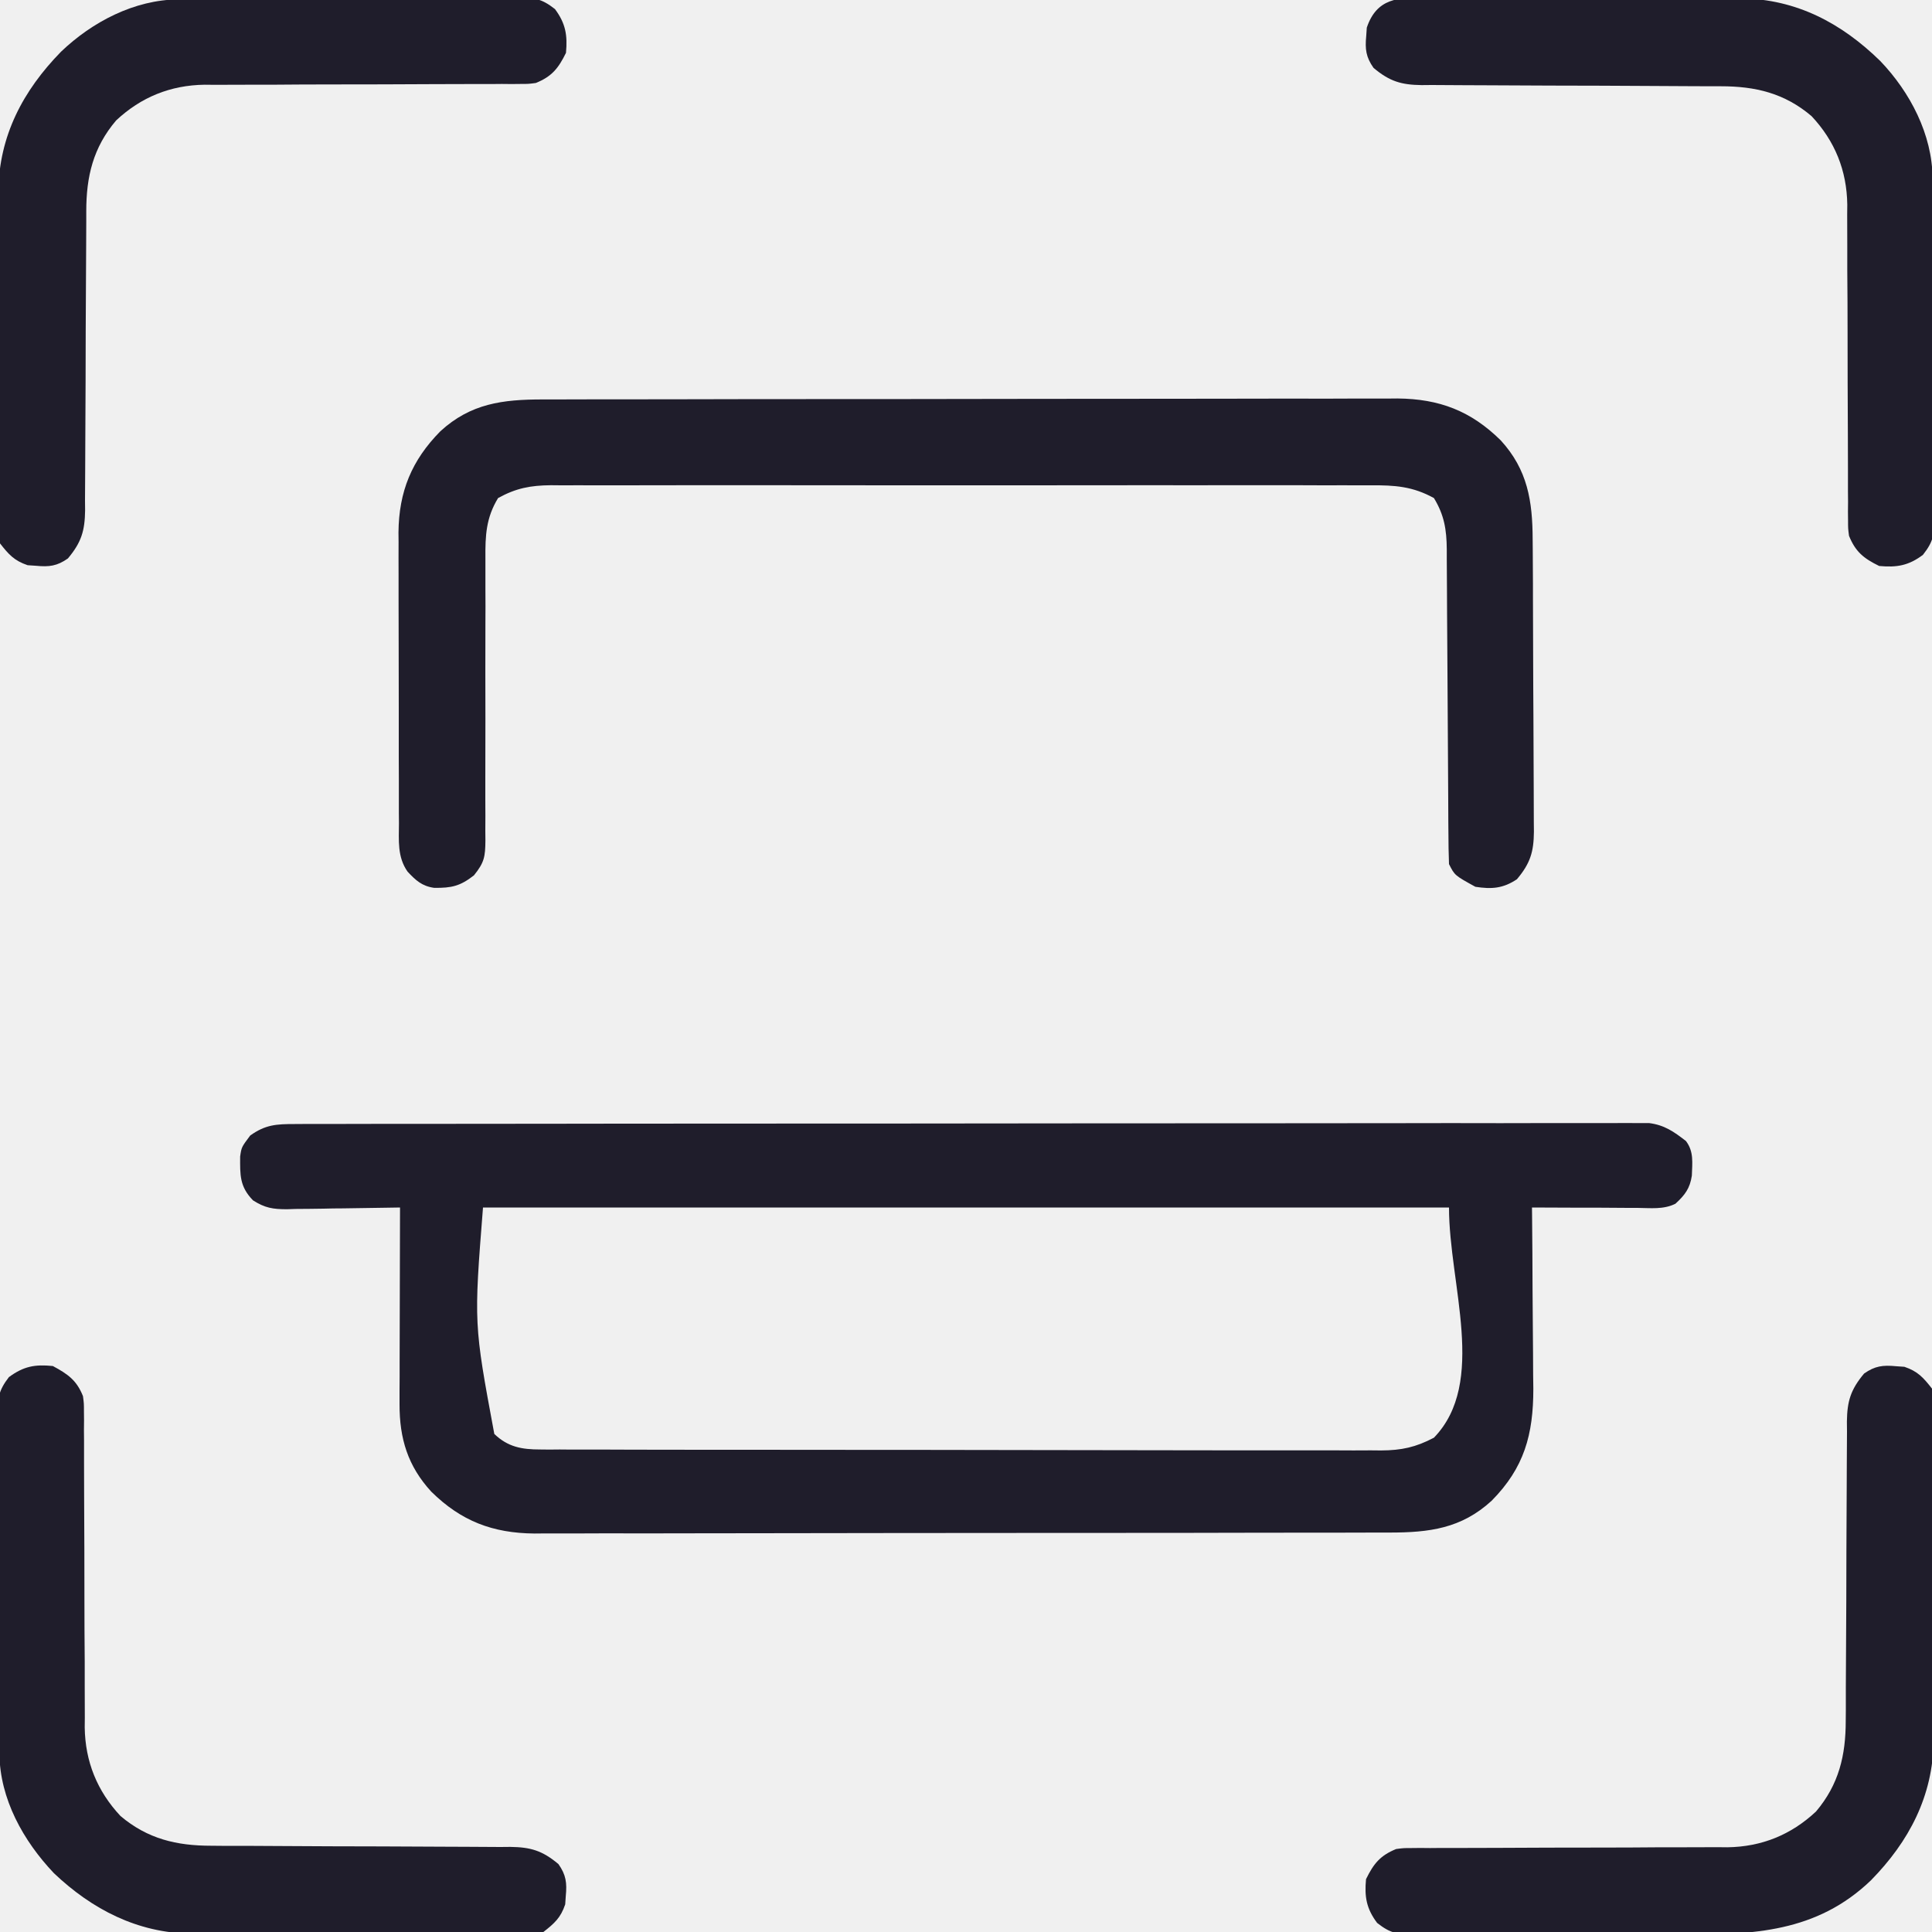
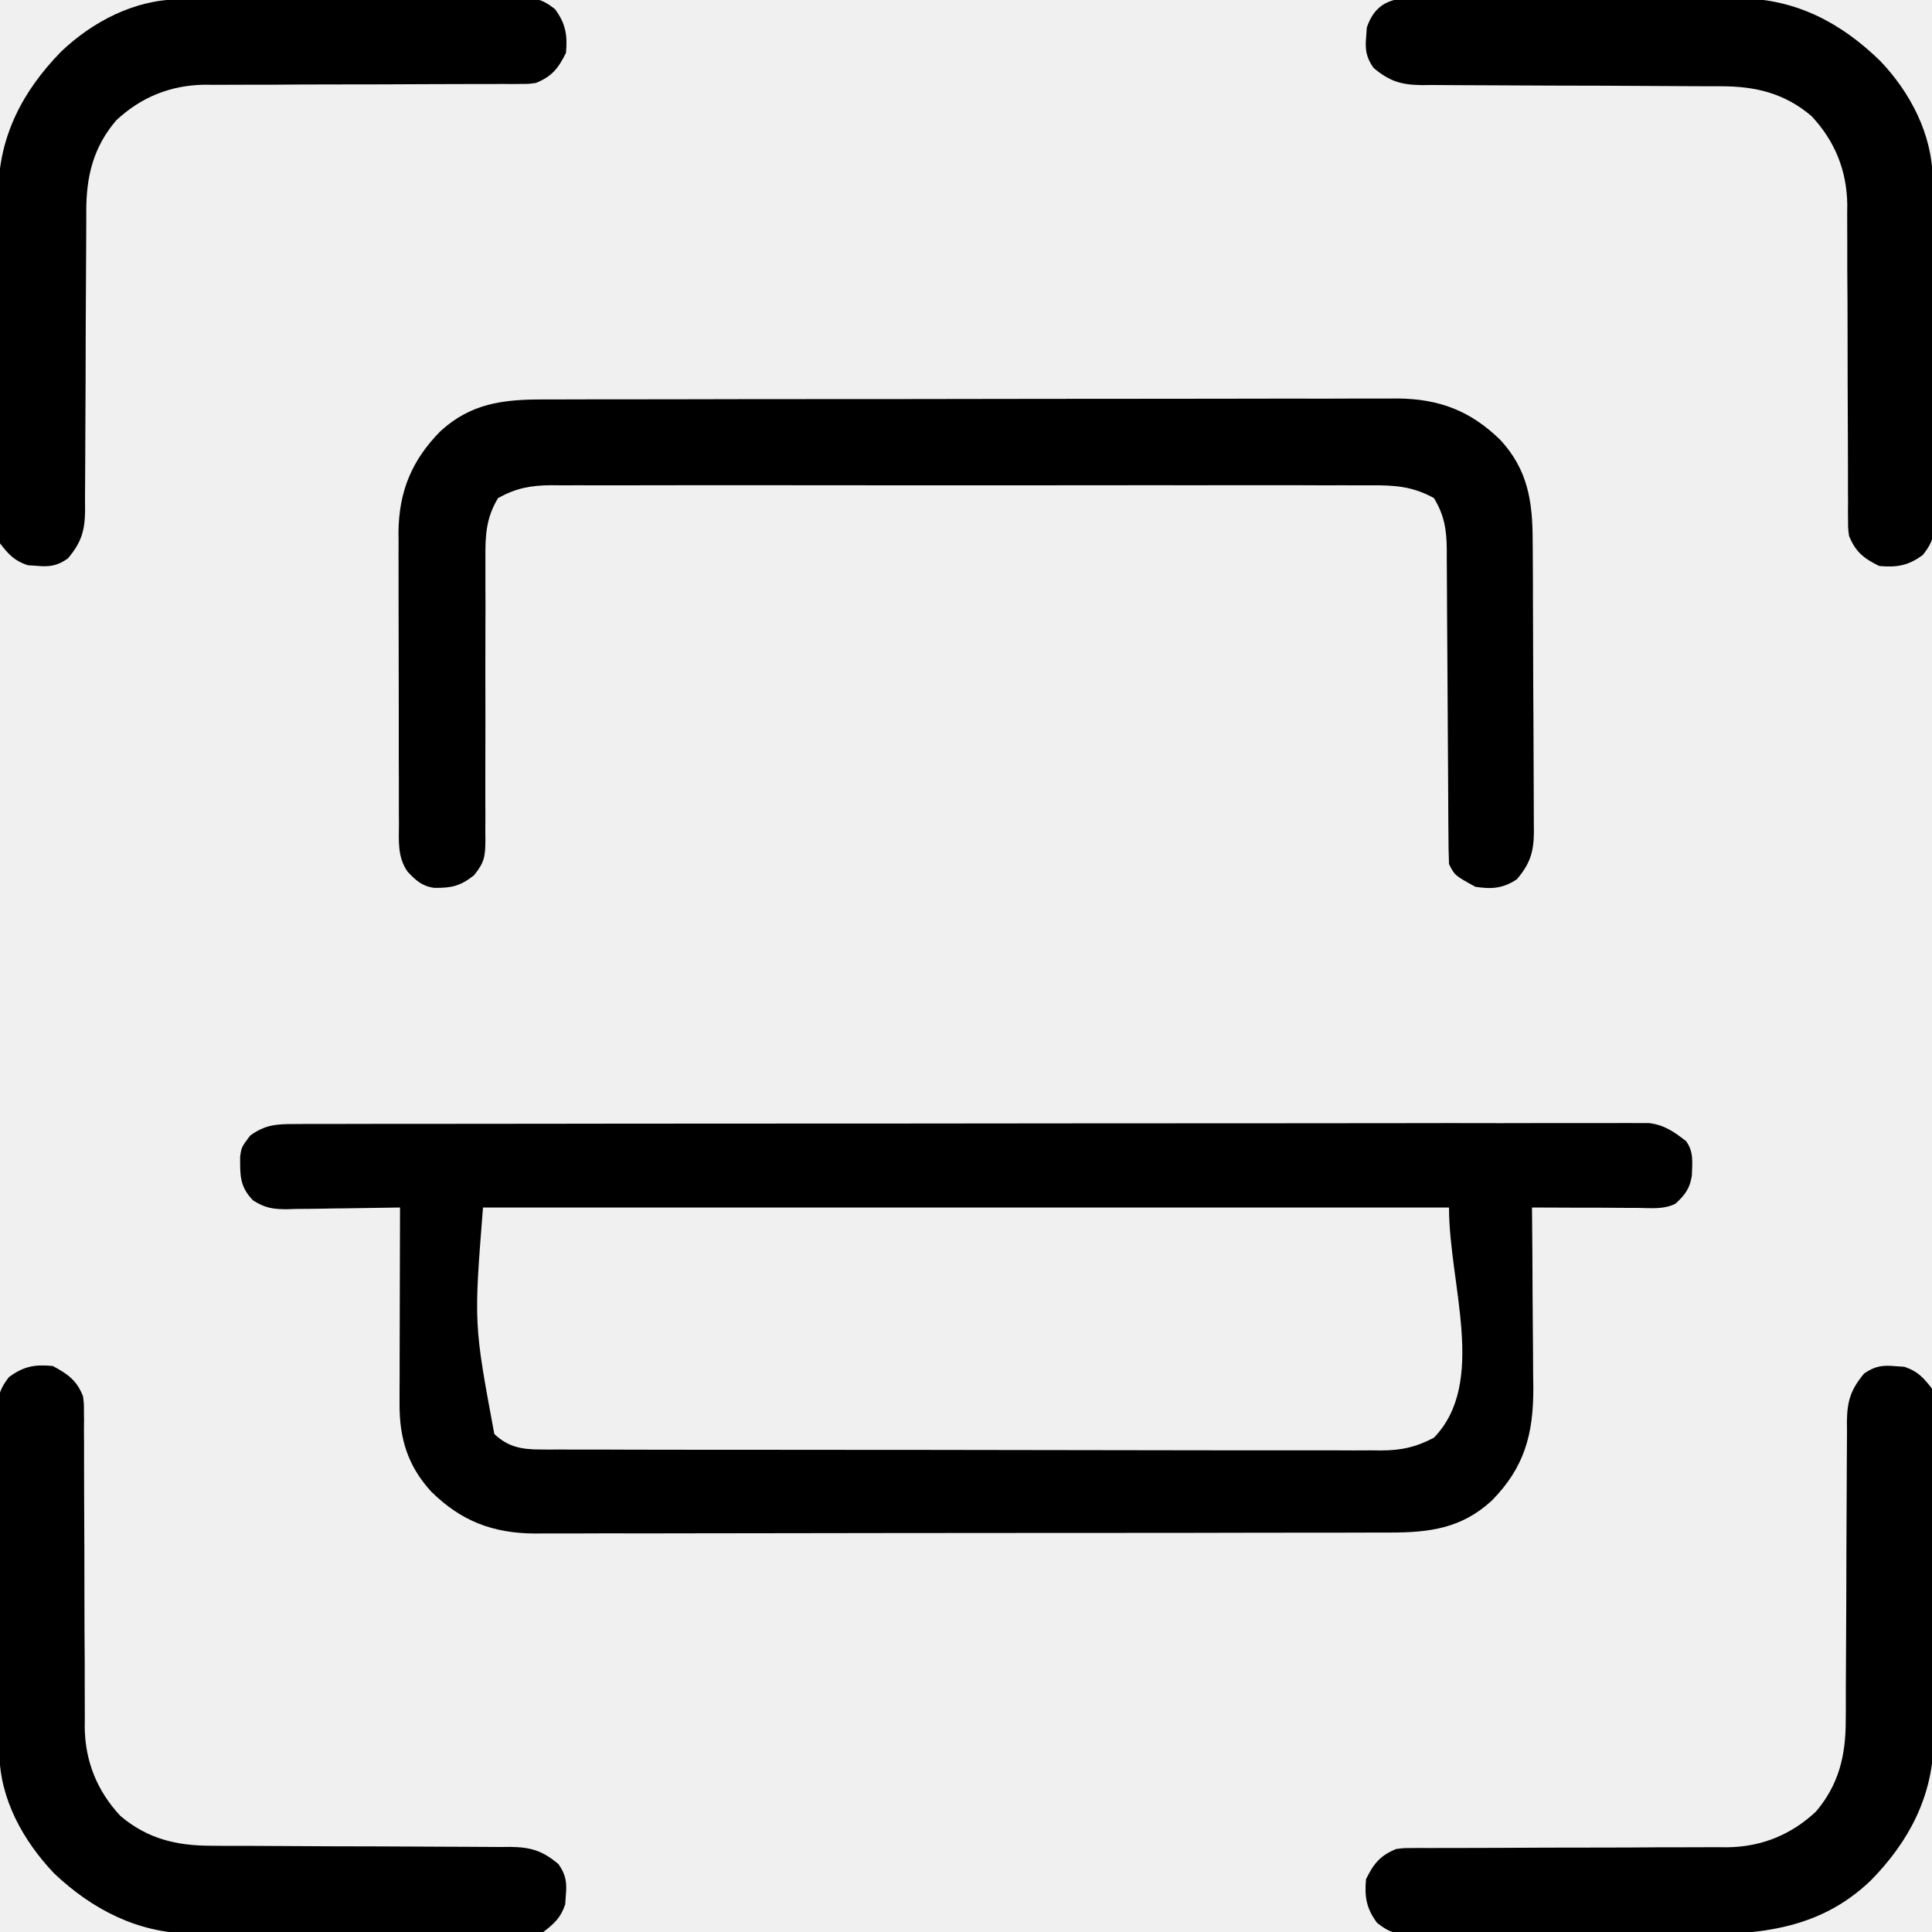
<svg xmlns="http://www.w3.org/2000/svg" width="20" height="20" viewBox="0 0 20 20" fill="none">
  <g clip-path="url(#clip0_17_4631)">
-     <path d="M3.051 11.636C3.126 11.635 3.126 11.635 3.203 11.635C3.259 11.635 3.315 11.635 3.371 11.635C3.43 11.635 3.49 11.635 3.549 11.635C3.712 11.634 3.875 11.634 4.039 11.634C4.214 11.634 4.39 11.634 4.566 11.634C4.951 11.633 5.336 11.633 5.721 11.633C5.961 11.633 6.201 11.633 6.441 11.632C7.106 11.632 7.77 11.632 8.435 11.631C8.477 11.631 8.52 11.631 8.564 11.631C8.606 11.631 8.649 11.631 8.693 11.631C8.779 11.631 8.866 11.631 8.952 11.631C8.995 11.631 9.038 11.631 9.082 11.631C9.777 11.631 10.472 11.63 11.167 11.629C11.88 11.629 12.593 11.628 13.306 11.628C13.707 11.628 14.108 11.628 14.508 11.627C14.849 11.626 15.19 11.626 15.531 11.627C15.705 11.627 15.879 11.627 16.053 11.626C16.213 11.626 16.372 11.626 16.531 11.626C16.589 11.626 16.647 11.626 16.704 11.626C16.783 11.625 16.861 11.626 16.939 11.626C16.983 11.626 17.026 11.626 17.071 11.626C17.23 11.646 17.328 11.715 17.453 11.812C17.536 11.922 17.518 12.037 17.514 12.17C17.494 12.303 17.442 12.371 17.344 12.461C17.22 12.523 17.086 12.505 16.95 12.504C16.919 12.504 16.888 12.504 16.856 12.504C16.757 12.503 16.657 12.503 16.558 12.502C16.49 12.502 16.423 12.502 16.355 12.502C16.19 12.502 16.025 12.501 15.859 12.5C15.86 12.541 15.86 12.541 15.86 12.583C15.863 12.844 15.864 13.105 15.865 13.366C15.866 13.5 15.867 13.634 15.868 13.768C15.87 13.923 15.87 14.077 15.871 14.232C15.871 14.279 15.872 14.327 15.873 14.376C15.873 14.852 15.779 15.194 15.441 15.536C15.127 15.824 14.794 15.865 14.383 15.865C14.325 15.865 14.325 15.865 14.265 15.865C14.135 15.866 14.005 15.866 13.875 15.866C13.781 15.866 13.688 15.866 13.595 15.866C13.341 15.867 13.088 15.867 12.834 15.867C12.676 15.867 12.517 15.867 12.359 15.868C11.92 15.868 11.481 15.868 11.042 15.869C10.999 15.869 10.999 15.869 10.957 15.869C10.928 15.869 10.9 15.869 10.871 15.869C10.814 15.869 10.757 15.869 10.7 15.869C10.672 15.869 10.644 15.869 10.614 15.869C10.156 15.869 9.698 15.87 9.24 15.87C8.769 15.871 8.298 15.872 7.827 15.872C7.563 15.872 7.299 15.872 7.035 15.873C6.786 15.874 6.538 15.874 6.289 15.873C6.198 15.873 6.107 15.873 6.016 15.874C5.891 15.874 5.767 15.874 5.642 15.874C5.606 15.874 5.57 15.874 5.533 15.875C5.099 15.871 4.773 15.746 4.464 15.441C4.222 15.177 4.135 14.892 4.136 14.536C4.136 14.49 4.136 14.445 4.136 14.398C4.136 14.35 4.137 14.301 4.137 14.251C4.137 14.201 4.137 14.151 4.137 14.099C4.137 13.967 4.138 13.834 4.138 13.702C4.138 13.567 4.139 13.431 4.139 13.296C4.139 13.03 4.14 12.765 4.141 12.5C4.078 12.501 4.078 12.501 4.015 12.502C3.86 12.505 3.705 12.507 3.551 12.509C3.484 12.509 3.417 12.51 3.35 12.512C3.254 12.514 3.157 12.514 3.061 12.515C3.016 12.516 3.016 12.516 2.971 12.518C2.825 12.518 2.743 12.505 2.619 12.426C2.48 12.283 2.485 12.164 2.486 11.972C2.5 11.875 2.5 11.875 2.59 11.755C2.748 11.642 2.861 11.636 3.051 11.636ZM5 12.5C4.905 13.704 4.905 13.704 5.117 14.844C5.257 14.979 5.401 15.005 5.591 15.005C5.623 15.005 5.655 15.005 5.688 15.006C5.723 15.005 5.758 15.005 5.794 15.005C5.831 15.006 5.868 15.006 5.907 15.006C6.032 15.006 6.157 15.006 6.282 15.006C6.372 15.007 6.461 15.007 6.551 15.007C6.795 15.007 7.039 15.008 7.282 15.008C7.434 15.008 7.587 15.008 7.739 15.008C8.161 15.009 8.582 15.009 9.004 15.009C9.031 15.009 9.058 15.009 9.085 15.009C9.126 15.009 9.126 15.009 9.167 15.009C9.222 15.009 9.277 15.009 9.332 15.009C9.359 15.009 9.386 15.009 9.414 15.009C9.854 15.009 10.295 15.01 10.735 15.011C11.187 15.012 11.64 15.012 12.092 15.013C12.346 15.013 12.6 15.013 12.853 15.014C13.092 15.014 13.331 15.014 13.57 15.014C13.657 15.014 13.745 15.014 13.832 15.014C13.952 15.015 14.072 15.015 14.191 15.014C14.226 15.015 14.261 15.015 14.296 15.015C14.508 15.014 14.656 14.982 14.844 14.883C15.397 14.311 15 13.296 15 12.5C11.7 12.5 8.4 12.5 5 12.5Z" fill="#1F1D2B" />
-     <path d="M5.617 4.135C5.675 4.135 5.675 4.135 5.735 4.135C5.865 4.134 5.995 4.134 6.125 4.134C6.219 4.134 6.312 4.134 6.405 4.134C6.659 4.133 6.912 4.133 7.166 4.133C7.324 4.133 7.483 4.133 7.641 4.132C8.08 4.132 8.519 4.131 8.958 4.131C8.986 4.131 9.014 4.131 9.043 4.131C9.072 4.131 9.1 4.131 9.129 4.131C9.186 4.131 9.243 4.131 9.3 4.131C9.342 4.131 9.342 4.131 9.386 4.131C9.844 4.131 10.302 4.13 10.76 4.129C11.231 4.129 11.702 4.128 12.172 4.128C12.437 4.128 12.701 4.128 12.965 4.127C13.214 4.126 13.462 4.126 13.711 4.127C13.802 4.127 13.893 4.127 13.984 4.126C14.109 4.126 14.233 4.126 14.358 4.126C14.394 4.126 14.43 4.126 14.467 4.125C14.901 4.129 15.227 4.254 15.536 4.559C15.814 4.863 15.865 5.187 15.866 5.586C15.867 5.621 15.867 5.656 15.867 5.693C15.868 5.808 15.868 5.924 15.869 6.04C15.869 6.079 15.869 6.119 15.869 6.16C15.87 6.369 15.87 6.579 15.871 6.788C15.871 7.005 15.873 7.221 15.874 7.437C15.875 7.604 15.876 7.77 15.876 7.936C15.876 8.016 15.876 8.096 15.877 8.176C15.878 8.287 15.878 8.399 15.878 8.51C15.878 8.559 15.878 8.559 15.879 8.61C15.877 8.818 15.842 8.937 15.703 9.102C15.559 9.198 15.441 9.206 15.273 9.18C15.059 9.062 15.059 9.062 15 8.945C14.996 8.836 14.994 8.727 14.994 8.618C14.994 8.584 14.993 8.55 14.993 8.515C14.993 8.442 14.992 8.368 14.992 8.294C14.992 8.178 14.991 8.061 14.99 7.944C14.988 7.612 14.986 7.28 14.984 6.948C14.983 6.745 14.982 6.542 14.98 6.339C14.98 6.262 14.979 6.185 14.979 6.107C14.979 5.999 14.978 5.891 14.977 5.782C14.977 5.75 14.977 5.719 14.977 5.686C14.975 5.482 14.951 5.332 14.844 5.156C14.625 5.035 14.439 5.022 14.192 5.024C14.155 5.024 14.117 5.024 14.079 5.024C13.954 5.023 13.829 5.024 13.704 5.024C13.615 5.024 13.525 5.024 13.435 5.023C13.192 5.023 12.949 5.023 12.706 5.023C12.451 5.024 12.197 5.023 11.942 5.023C11.487 5.023 11.032 5.023 10.577 5.024C10.165 5.024 9.753 5.024 9.341 5.024C8.861 5.023 8.382 5.023 7.903 5.023C7.65 5.023 7.396 5.023 7.143 5.023C6.905 5.023 6.666 5.023 6.428 5.024C6.341 5.024 6.253 5.024 6.166 5.024C6.046 5.023 5.927 5.024 5.808 5.024C5.773 5.024 5.739 5.024 5.703 5.023C5.492 5.025 5.342 5.053 5.156 5.156C5.031 5.361 5.023 5.544 5.025 5.78C5.025 5.814 5.025 5.848 5.025 5.883C5.025 5.957 5.025 6.03 5.025 6.104C5.026 6.22 5.026 6.336 5.025 6.452C5.024 6.783 5.024 7.113 5.025 7.444C5.025 7.646 5.025 7.848 5.024 8.051C5.024 8.128 5.024 8.205 5.024 8.282C5.025 8.39 5.025 8.497 5.024 8.605C5.024 8.636 5.025 8.668 5.025 8.701C5.023 8.868 5.015 8.927 4.906 9.062C4.763 9.173 4.676 9.193 4.494 9.191C4.368 9.173 4.304 9.114 4.219 9.023C4.112 8.871 4.129 8.7 4.13 8.522C4.13 8.47 4.13 8.47 4.129 8.417C4.129 8.301 4.129 8.186 4.129 8.071C4.129 7.991 4.128 7.91 4.128 7.83C4.128 7.662 4.128 7.493 4.128 7.325C4.128 7.11 4.128 6.894 4.127 6.679C4.126 6.513 4.126 6.347 4.126 6.181C4.126 6.102 4.126 6.023 4.126 5.944C4.125 5.832 4.126 5.721 4.126 5.61C4.126 5.577 4.125 5.545 4.125 5.512C4.129 5.088 4.262 4.765 4.559 4.464C4.873 4.176 5.205 4.135 5.617 4.135Z" fill="#1F1D2B" />
-     <path d="M14.753 -0.024C14.81 -0.024 14.81 -0.024 14.868 -0.025C14.993 -0.025 15.118 -0.024 15.243 -0.023C15.331 -0.023 15.418 -0.023 15.505 -0.023C15.688 -0.023 15.871 -0.022 16.054 -0.021C16.288 -0.02 16.521 -0.019 16.755 -0.02C16.935 -0.02 17.116 -0.019 17.296 -0.019C17.382 -0.018 17.468 -0.018 17.554 -0.018C17.675 -0.018 17.796 -0.017 17.917 -0.016C17.952 -0.016 17.987 -0.017 18.023 -0.017C18.596 -0.009 19.062 0.238 19.465 0.632C19.773 0.954 20.003 1.391 20.006 1.847C20.006 1.88 20.007 1.913 20.007 1.947C20.007 2.001 20.007 2.001 20.008 2.057C20.008 2.114 20.008 2.114 20.009 2.172C20.009 2.299 20.01 2.425 20.011 2.551C20.011 2.594 20.011 2.637 20.011 2.682C20.012 2.91 20.013 3.138 20.014 3.366C20.014 3.555 20.015 3.744 20.017 3.933C20.019 4.161 20.02 4.39 20.02 4.618C20.02 4.705 20.021 4.792 20.022 4.878C20.023 5 20.023 5.122 20.023 5.243C20.023 5.279 20.024 5.315 20.025 5.352C20.023 5.529 20.019 5.601 19.906 5.744C19.758 5.855 19.636 5.876 19.453 5.859C19.292 5.78 19.208 5.712 19.141 5.547C19.131 5.471 19.131 5.471 19.131 5.39C19.131 5.359 19.13 5.328 19.13 5.296C19.13 5.263 19.131 5.229 19.131 5.195C19.131 5.159 19.13 5.124 19.13 5.087C19.13 5.01 19.13 4.932 19.13 4.855C19.13 4.733 19.13 4.61 19.129 4.487C19.127 4.139 19.126 3.791 19.126 3.442C19.126 3.229 19.125 3.016 19.123 2.803C19.123 2.722 19.123 2.641 19.123 2.56C19.123 2.446 19.122 2.332 19.122 2.218C19.122 2.185 19.122 2.152 19.123 2.118C19.118 1.765 18.995 1.46 18.753 1.202C18.473 0.964 18.172 0.893 17.814 0.893C17.778 0.893 17.742 0.893 17.705 0.893C17.627 0.892 17.549 0.892 17.472 0.892C17.348 0.892 17.225 0.891 17.102 0.89C16.751 0.888 16.401 0.886 16.05 0.886C15.835 0.885 15.621 0.884 15.407 0.883C15.325 0.882 15.243 0.882 15.162 0.882C15.047 0.882 14.933 0.881 14.819 0.88C14.768 0.88 14.768 0.88 14.716 0.881C14.506 0.878 14.386 0.843 14.219 0.703C14.14 0.591 14.13 0.508 14.143 0.374C14.145 0.345 14.147 0.316 14.149 0.286C14.252 -0.02 14.476 -0.028 14.753 -0.024Z" fill="#1F1D2B" />
-     <path d="M1.847 -0.006C1.88 -0.006 1.913 -0.007 1.947 -0.007C2.001 -0.007 2.001 -0.007 2.057 -0.008C2.095 -0.008 2.133 -0.008 2.172 -0.008C2.299 -0.009 2.425 -0.01 2.551 -0.011C2.616 -0.011 2.616 -0.011 2.682 -0.011C2.91 -0.012 3.138 -0.013 3.366 -0.014C3.555 -0.014 3.744 -0.015 3.933 -0.017C4.161 -0.019 4.39 -0.02 4.618 -0.02C4.705 -0.02 4.792 -0.021 4.879 -0.022C5 -0.023 5.122 -0.023 5.243 -0.023C5.279 -0.023 5.315 -0.024 5.352 -0.025C5.529 -0.023 5.601 -0.019 5.745 0.094C5.855 0.242 5.876 0.364 5.859 0.547C5.78 0.708 5.712 0.792 5.547 0.859C5.471 0.869 5.471 0.869 5.39 0.869C5.359 0.869 5.328 0.87 5.296 0.87C5.263 0.87 5.229 0.87 5.195 0.869C5.141 0.87 5.141 0.87 5.087 0.87C5.01 0.87 4.932 0.87 4.855 0.87C4.733 0.87 4.61 0.871 4.487 0.871C4.139 0.873 3.791 0.874 3.442 0.874C3.229 0.874 3.016 0.875 2.803 0.877C2.722 0.877 2.641 0.877 2.56 0.877C2.446 0.877 2.332 0.877 2.219 0.878C2.185 0.878 2.152 0.878 2.118 0.877C1.765 0.882 1.46 1.005 1.202 1.247C0.964 1.527 0.893 1.828 0.893 2.186C0.893 2.222 0.893 2.258 0.893 2.295C0.892 2.373 0.892 2.451 0.892 2.528C0.892 2.652 0.891 2.775 0.89 2.898C0.888 3.249 0.886 3.6 0.886 3.95C0.885 4.165 0.884 4.379 0.883 4.593C0.882 4.675 0.882 4.757 0.882 4.838C0.882 4.953 0.881 5.067 0.88 5.181C0.88 5.215 0.881 5.249 0.881 5.284C0.878 5.494 0.843 5.614 0.703 5.781C0.591 5.86 0.508 5.87 0.374 5.857C0.345 5.855 0.316 5.853 0.286 5.851C0.147 5.804 0.09 5.74 4.64339e-05 5.625C-0.028 5.499 -0.026 5.376 -0.024 5.247C-0.024 5.209 -0.024 5.171 -0.025 5.132C-0.025 5.007 -0.024 4.882 -0.023 4.757C-0.023 4.669 -0.023 4.582 -0.023 4.495C-0.023 4.312 -0.022 4.129 -0.021 3.946C-0.02 3.712 -0.019 3.479 -0.02 3.245C-0.02 3.065 -0.019 2.884 -0.019 2.704C-0.018 2.618 -0.018 2.532 -0.018 2.446C-0.018 2.325 -0.017 2.204 -0.016 2.083C-0.016 2.048 -0.017 2.013 -0.017 1.977C-0.009 1.405 0.238 0.938 0.632 0.535C0.954 0.227 1.391 -0.003 1.847 -0.006Z" fill="#1F1D2B" />
-     <path d="M19.627 14.143C19.655 14.145 19.684 14.147 19.714 14.149C19.853 14.196 19.91 14.26 20 14.375C20.028 14.501 20.026 14.624 20.024 14.753C20.024 14.791 20.024 14.829 20.025 14.868C20.025 14.993 20.024 15.118 20.023 15.243C20.023 15.331 20.023 15.418 20.023 15.505C20.023 15.688 20.022 15.871 20.021 16.054C20.02 16.288 20.02 16.521 20.02 16.755C20.02 16.935 20.019 17.116 20.019 17.296C20.018 17.382 20.018 17.468 20.018 17.554C20.018 17.675 20.017 17.796 20.016 17.917C20.017 17.952 20.017 17.987 20.017 18.023C20.009 18.595 19.762 19.063 19.368 19.465C18.805 20.005 18.146 20.03 17.407 20.026C17.32 20.026 17.233 20.026 17.145 20.026C16.964 20.027 16.783 20.026 16.601 20.026C16.369 20.024 16.136 20.025 15.904 20.026C15.725 20.027 15.545 20.027 15.366 20.026C15.28 20.026 15.194 20.026 15.108 20.027C14.989 20.027 14.87 20.026 14.75 20.025C14.715 20.026 14.68 20.026 14.643 20.026C14.469 20.023 14.398 20.018 14.256 19.906C14.145 19.758 14.124 19.636 14.141 19.453C14.22 19.292 14.288 19.208 14.453 19.141C14.529 19.131 14.529 19.131 14.61 19.131C14.656 19.131 14.656 19.131 14.704 19.13C14.737 19.13 14.771 19.131 14.805 19.131C14.841 19.131 14.877 19.13 14.913 19.13C14.99 19.13 15.068 19.13 15.145 19.13C15.268 19.13 15.39 19.13 15.513 19.129C15.861 19.127 16.209 19.126 16.558 19.126C16.771 19.126 16.984 19.125 17.197 19.123C17.278 19.123 17.359 19.123 17.44 19.123C17.554 19.123 17.668 19.122 17.782 19.122C17.815 19.122 17.848 19.122 17.882 19.123C18.235 19.118 18.54 18.995 18.799 18.753C19.036 18.473 19.107 18.172 19.107 17.814C19.107 17.76 19.107 17.76 19.108 17.705C19.108 17.627 19.108 17.549 19.108 17.472C19.108 17.348 19.109 17.225 19.11 17.102C19.112 16.751 19.114 16.401 19.114 16.05C19.115 15.835 19.116 15.621 19.117 15.407C19.118 15.325 19.118 15.243 19.118 15.162C19.118 15.047 19.119 14.933 19.12 14.819C19.119 14.768 19.119 14.768 19.119 14.716C19.122 14.506 19.157 14.386 19.297 14.219C19.409 14.14 19.492 14.13 19.627 14.143Z" fill="#1F1D2B" />
-     <path d="M0.547 14.141C0.703 14.225 0.794 14.289 0.859 14.453C0.869 14.529 0.869 14.529 0.869 14.61C0.869 14.641 0.87 14.672 0.87 14.704C0.87 14.754 0.87 14.754 0.869 14.805C0.869 14.841 0.87 14.877 0.87 14.913C0.87 14.99 0.87 15.068 0.87 15.145C0.87 15.268 0.871 15.39 0.871 15.512C0.873 15.861 0.874 16.209 0.874 16.558C0.874 16.771 0.875 16.984 0.877 17.197C0.877 17.278 0.877 17.359 0.877 17.44C0.877 17.554 0.877 17.668 0.878 17.782C0.878 17.815 0.878 17.848 0.877 17.882C0.882 18.235 1.005 18.54 1.247 18.799C1.527 19.036 1.828 19.107 2.186 19.107C2.222 19.107 2.258 19.107 2.295 19.108C2.373 19.108 2.45 19.108 2.528 19.108C2.652 19.108 2.775 19.109 2.898 19.11C3.249 19.112 3.599 19.114 3.95 19.114C4.165 19.115 4.379 19.116 4.593 19.117C4.675 19.118 4.757 19.118 4.838 19.118C4.953 19.118 5.067 19.119 5.181 19.12C5.232 19.119 5.232 19.119 5.283 19.119C5.494 19.122 5.614 19.157 5.781 19.297C5.86 19.409 5.87 19.492 5.857 19.627C5.855 19.655 5.853 19.684 5.851 19.714C5.804 19.853 5.74 19.91 5.625 20C5.499 20.028 5.376 20.026 5.247 20.024C5.19 20.024 5.19 20.024 5.132 20.025C5.007 20.025 4.882 20.024 4.757 20.023C4.669 20.023 4.582 20.023 4.495 20.023C4.312 20.023 4.129 20.022 3.946 20.021C3.712 20.02 3.479 20.019 3.245 20.02C3.065 20.02 2.884 20.019 2.704 20.019C2.618 20.018 2.532 20.018 2.446 20.018C2.325 20.018 2.204 20.017 2.083 20.016C2.048 20.017 2.013 20.017 1.976 20.017C1.424 20.009 0.954 19.767 0.558 19.391C0.242 19.058 -0.002 18.623 -0.006 18.153C-0.006 18.12 -0.007 18.087 -0.007 18.053C-0.007 18.017 -0.007 17.981 -0.008 17.944C-0.008 17.905 -0.008 17.867 -0.009 17.828C-0.01 17.701 -0.01 17.575 -0.011 17.449C-0.011 17.406 -0.011 17.363 -0.011 17.318C-0.012 17.09 -0.013 16.862 -0.014 16.634C-0.014 16.445 -0.015 16.256 -0.017 16.067C-0.019 15.839 -0.02 15.611 -0.02 15.382C-0.02 15.295 -0.021 15.209 -0.022 15.121C-0.023 15 -0.023 14.878 -0.023 14.757C-0.023 14.721 -0.024 14.685 -0.025 14.648C-0.023 14.473 -0.018 14.399 0.092 14.256C0.244 14.144 0.361 14.122 0.547 14.141Z" fill="#1F1D2B" />
+     <path d="M3.051 11.636C3.126 11.635 3.126 11.635 3.203 11.635C3.259 11.635 3.315 11.635 3.371 11.635C3.43 11.635 3.49 11.635 3.549 11.635C3.712 11.634 3.875 11.634 4.039 11.634C4.214 11.634 4.39 11.634 4.566 11.634C4.951 11.633 5.336 11.633 5.721 11.633C5.961 11.633 6.201 11.633 6.441 11.632C7.106 11.632 7.77 11.632 8.435 11.631C8.477 11.631 8.52 11.631 8.564 11.631C8.606 11.631 8.649 11.631 8.693 11.631C8.779 11.631 8.866 11.631 8.952 11.631C8.995 11.631 9.038 11.631 9.082 11.631C9.777 11.631 10.472 11.63 11.167 11.629C11.88 11.629 12.593 11.628 13.306 11.628C13.707 11.628 14.108 11.628 14.508 11.627C14.849 11.626 15.19 11.626 15.531 11.627C15.705 11.627 15.879 11.627 16.053 11.626C16.213 11.626 16.372 11.626 16.531 11.626C16.589 11.626 16.647 11.626 16.704 11.626C16.783 11.625 16.861 11.626 16.939 11.626C16.983 11.626 17.026 11.626 17.071 11.626C17.23 11.646 17.328 11.715 17.453 11.812C17.536 11.922 17.518 12.037 17.514 12.17C17.494 12.303 17.442 12.371 17.344 12.461C17.22 12.523 17.086 12.505 16.95 12.504C16.919 12.504 16.888 12.504 16.856 12.504C16.757 12.503 16.657 12.503 16.558 12.502C16.49 12.502 16.423 12.502 16.355 12.502C16.19 12.502 16.025 12.501 15.859 12.5C15.86 12.541 15.86 12.541 15.86 12.583C15.863 12.844 15.864 13.105 15.865 13.366C15.866 13.5 15.867 13.634 15.868 13.768C15.87 13.923 15.87 14.077 15.871 14.232C15.871 14.279 15.872 14.327 15.873 14.376C15.873 14.852 15.779 15.194 15.441 15.536C15.127 15.824 14.794 15.865 14.383 15.865C14.325 15.865 14.325 15.865 14.265 15.865C14.135 15.866 14.005 15.866 13.875 15.866C13.781 15.866 13.688 15.866 13.595 15.866C13.341 15.867 13.088 15.867 12.834 15.867C12.676 15.867 12.517 15.867 12.359 15.868C11.92 15.868 11.481 15.868 11.042 15.869C10.999 15.869 10.999 15.869 10.957 15.869C10.928 15.869 10.9 15.869 10.871 15.869C10.814 15.869 10.757 15.869 10.7 15.869C10.672 15.869 10.644 15.869 10.614 15.869C10.156 15.869 9.698 15.87 9.24 15.87C8.769 15.871 8.298 15.872 7.827 15.872C7.563 15.872 7.299 15.872 7.035 15.873C6.786 15.874 6.538 15.874 6.289 15.873C6.198 15.873 6.107 15.873 6.016 15.874C5.891 15.874 5.767 15.874 5.642 15.874C5.606 15.874 5.57 15.874 5.533 15.875C5.099 15.871 4.773 15.746 4.464 15.441C4.222 15.177 4.135 14.892 4.136 14.536C4.136 14.49 4.136 14.445 4.136 14.398C4.136 14.35 4.137 14.301 4.137 14.251C4.137 14.201 4.137 14.151 4.137 14.099C4.137 13.967 4.138 13.834 4.138 13.702C4.138 13.567 4.139 13.431 4.139 13.296C4.139 13.03 4.14 12.765 4.141 12.5C4.078 12.501 4.078 12.501 4.015 12.502C3.86 12.505 3.705 12.507 3.551 12.509C3.484 12.509 3.417 12.51 3.35 12.512C3.254 12.514 3.157 12.514 3.061 12.515C3.016 12.516 3.016 12.516 2.971 12.518C2.825 12.518 2.743 12.505 2.619 12.426C2.48 12.283 2.485 12.164 2.486 11.972C2.5 11.875 2.5 11.875 2.59 11.755C2.748 11.642 2.861 11.636 3.051 11.636ZM5 12.5C4.905 13.704 4.905 13.704 5.117 14.844C5.257 14.979 5.401 15.005 5.591 15.005C5.623 15.005 5.655 15.005 5.688 15.006C5.723 15.005 5.758 15.005 5.794 15.005C5.831 15.006 5.868 15.006 5.907 15.006C6.032 15.006 6.157 15.006 6.282 15.006C6.372 15.007 6.461 15.007 6.551 15.007C6.795 15.007 7.039 15.008 7.282 15.008C7.434 15.008 7.587 15.008 7.739 15.008C8.161 15.009 8.582 15.009 9.004 15.009C9.031 15.009 9.058 15.009 9.085 15.009C9.126 15.009 9.126 15.009 9.167 15.009C9.222 15.009 9.277 15.009 9.332 15.009C9.359 15.009 9.386 15.009 9.414 15.009C9.854 15.009 10.295 15.01 10.735 15.011C11.187 15.012 11.64 15.012 12.092 15.013C12.346 15.013 12.6 15.013 12.853 15.014C13.092 15.014 13.331 15.014 13.57 15.014C13.657 15.014 13.745 15.014 13.832 15.014C13.952 15.015 14.072 15.015 14.191 15.014C14.226 15.015 14.261 15.015 14.296 15.015C14.508 15.014 14.656 14.982 14.844 14.883C15.397 14.311 15 13.296 15 12.5C11.7 12.5 8.4 12.5 5 12.5Z" fill="currentColor" />
+     <path d="M5.617 4.135C5.675 4.135 5.675 4.135 5.735 4.135C5.865 4.134 5.995 4.134 6.125 4.134C6.219 4.134 6.312 4.134 6.405 4.134C6.659 4.133 6.912 4.133 7.166 4.133C7.324 4.133 7.483 4.133 7.641 4.132C8.08 4.132 8.519 4.131 8.958 4.131C8.986 4.131 9.014 4.131 9.043 4.131C9.072 4.131 9.1 4.131 9.129 4.131C9.186 4.131 9.243 4.131 9.3 4.131C9.342 4.131 9.342 4.131 9.386 4.131C9.844 4.131 10.302 4.13 10.76 4.129C11.231 4.129 11.702 4.128 12.172 4.128C12.437 4.128 12.701 4.128 12.965 4.127C13.214 4.126 13.462 4.126 13.711 4.127C13.802 4.127 13.893 4.127 13.984 4.126C14.109 4.126 14.233 4.126 14.358 4.126C14.394 4.126 14.43 4.126 14.467 4.125C14.901 4.129 15.227 4.254 15.536 4.559C15.814 4.863 15.865 5.187 15.866 5.586C15.867 5.621 15.867 5.656 15.867 5.693C15.868 5.808 15.868 5.924 15.869 6.04C15.869 6.079 15.869 6.119 15.869 6.16C15.87 6.369 15.87 6.579 15.871 6.788C15.871 7.005 15.873 7.221 15.874 7.437C15.875 7.604 15.876 7.77 15.876 7.936C15.876 8.016 15.876 8.096 15.877 8.176C15.878 8.287 15.878 8.399 15.878 8.51C15.878 8.559 15.878 8.559 15.879 8.61C15.877 8.818 15.842 8.937 15.703 9.102C15.559 9.198 15.441 9.206 15.273 9.18C15.059 9.062 15.059 9.062 15 8.945C14.996 8.836 14.994 8.727 14.994 8.618C14.994 8.584 14.993 8.55 14.993 8.515C14.993 8.442 14.992 8.368 14.992 8.294C14.992 8.178 14.991 8.061 14.99 7.944C14.988 7.612 14.986 7.28 14.984 6.948C14.983 6.745 14.982 6.542 14.98 6.339C14.98 6.262 14.979 6.185 14.979 6.107C14.979 5.999 14.978 5.891 14.977 5.782C14.977 5.75 14.977 5.719 14.977 5.686C14.975 5.482 14.951 5.332 14.844 5.156C14.625 5.035 14.439 5.022 14.192 5.024C14.155 5.024 14.117 5.024 14.079 5.024C13.954 5.023 13.829 5.024 13.704 5.024C13.615 5.024 13.525 5.024 13.435 5.023C13.192 5.023 12.949 5.023 12.706 5.023C12.451 5.024 12.197 5.023 11.942 5.023C11.487 5.023 11.032 5.023 10.577 5.024C10.165 5.024 9.753 5.024 9.341 5.024C8.861 5.023 8.382 5.023 7.903 5.023C7.65 5.023 7.396 5.023 7.143 5.023C6.905 5.023 6.666 5.023 6.428 5.024C6.341 5.024 6.253 5.024 6.166 5.024C6.046 5.023 5.927 5.024 5.808 5.024C5.773 5.024 5.739 5.024 5.703 5.023C5.492 5.025 5.342 5.053 5.156 5.156C5.031 5.361 5.023 5.544 5.025 5.78C5.025 5.814 5.025 5.848 5.025 5.883C5.025 5.957 5.025 6.03 5.025 6.104C5.026 6.22 5.026 6.336 5.025 6.452C5.024 6.783 5.024 7.113 5.025 7.444C5.025 7.646 5.025 7.848 5.024 8.051C5.024 8.128 5.024 8.205 5.024 8.282C5.025 8.39 5.025 8.497 5.024 8.605C5.024 8.636 5.025 8.668 5.025 8.701C5.023 8.868 5.015 8.927 4.906 9.062C4.763 9.173 4.676 9.193 4.494 9.191C4.368 9.173 4.304 9.114 4.219 9.023C4.112 8.871 4.129 8.7 4.13 8.522C4.13 8.47 4.13 8.47 4.129 8.417C4.129 8.301 4.129 8.186 4.129 8.071C4.129 7.991 4.128 7.91 4.128 7.83C4.128 7.662 4.128 7.493 4.128 7.325C4.128 7.11 4.128 6.894 4.127 6.679C4.126 6.513 4.126 6.347 4.126 6.181C4.126 6.102 4.126 6.023 4.126 5.944C4.125 5.832 4.126 5.721 4.126 5.61C4.126 5.577 4.125 5.545 4.125 5.512C4.129 5.088 4.262 4.765 4.559 4.464C4.873 4.176 5.205 4.135 5.617 4.135Z" fill="currentColor" />
+     <path d="M14.753 -0.024C14.81 -0.024 14.81 -0.024 14.868 -0.025C14.993 -0.025 15.118 -0.024 15.243 -0.023C15.331 -0.023 15.418 -0.023 15.505 -0.023C15.688 -0.023 15.871 -0.022 16.054 -0.021C16.288 -0.02 16.521 -0.019 16.755 -0.02C16.935 -0.02 17.116 -0.019 17.296 -0.019C17.382 -0.018 17.468 -0.018 17.554 -0.018C17.675 -0.018 17.796 -0.017 17.917 -0.016C17.952 -0.016 17.987 -0.017 18.023 -0.017C18.596 -0.009 19.062 0.238 19.465 0.632C19.773 0.954 20.003 1.391 20.006 1.847C20.006 1.88 20.007 1.913 20.007 1.947C20.007 2.001 20.007 2.001 20.008 2.057C20.008 2.114 20.008 2.114 20.009 2.172C20.009 2.299 20.01 2.425 20.011 2.551C20.011 2.594 20.011 2.637 20.011 2.682C20.012 2.91 20.013 3.138 20.014 3.366C20.014 3.555 20.015 3.744 20.017 3.933C20.019 4.161 20.02 4.39 20.02 4.618C20.02 4.705 20.021 4.792 20.022 4.878C20.023 5 20.023 5.122 20.023 5.243C20.023 5.279 20.024 5.315 20.025 5.352C20.023 5.529 20.019 5.601 19.906 5.744C19.758 5.855 19.636 5.876 19.453 5.859C19.292 5.78 19.208 5.712 19.141 5.547C19.131 5.471 19.131 5.471 19.131 5.39C19.131 5.359 19.13 5.328 19.13 5.296C19.13 5.263 19.131 5.229 19.131 5.195C19.131 5.159 19.13 5.124 19.13 5.087C19.13 5.01 19.13 4.932 19.13 4.855C19.13 4.733 19.13 4.61 19.129 4.487C19.127 4.139 19.126 3.791 19.126 3.442C19.126 3.229 19.125 3.016 19.123 2.803C19.123 2.722 19.123 2.641 19.123 2.56C19.123 2.446 19.122 2.332 19.122 2.218C19.122 2.185 19.122 2.152 19.123 2.118C19.118 1.765 18.995 1.46 18.753 1.202C18.473 0.964 18.172 0.893 17.814 0.893C17.778 0.893 17.742 0.893 17.705 0.893C17.627 0.892 17.549 0.892 17.472 0.892C17.348 0.892 17.225 0.891 17.102 0.89C16.751 0.888 16.401 0.886 16.05 0.886C15.835 0.885 15.621 0.884 15.407 0.883C15.325 0.882 15.243 0.882 15.162 0.882C15.047 0.882 14.933 0.881 14.819 0.88C14.768 0.88 14.768 0.88 14.716 0.881C14.506 0.878 14.386 0.843 14.219 0.703C14.14 0.591 14.13 0.508 14.143 0.374C14.145 0.345 14.147 0.316 14.149 0.286C14.252 -0.02 14.476 -0.028 14.753 -0.024Z" fill="currentColor" />
+     <path d="M1.847 -0.006C1.88 -0.006 1.913 -0.007 1.947 -0.007C2.001 -0.007 2.001 -0.007 2.057 -0.008C2.095 -0.008 2.133 -0.008 2.172 -0.008C2.299 -0.009 2.425 -0.01 2.551 -0.011C2.616 -0.011 2.616 -0.011 2.682 -0.011C2.91 -0.012 3.138 -0.013 3.366 -0.014C3.555 -0.014 3.744 -0.015 3.933 -0.017C4.161 -0.019 4.39 -0.02 4.618 -0.02C4.705 -0.02 4.792 -0.021 4.879 -0.022C5 -0.023 5.122 -0.023 5.243 -0.023C5.279 -0.023 5.315 -0.024 5.352 -0.025C5.529 -0.023 5.601 -0.019 5.745 0.094C5.855 0.242 5.876 0.364 5.859 0.547C5.78 0.708 5.712 0.792 5.547 0.859C5.471 0.869 5.471 0.869 5.39 0.869C5.359 0.869 5.328 0.87 5.296 0.87C5.263 0.87 5.229 0.87 5.195 0.869C5.141 0.87 5.141 0.87 5.087 0.87C5.01 0.87 4.932 0.87 4.855 0.87C4.733 0.87 4.61 0.871 4.487 0.871C4.139 0.873 3.791 0.874 3.442 0.874C3.229 0.874 3.016 0.875 2.803 0.877C2.722 0.877 2.641 0.877 2.56 0.877C2.446 0.877 2.332 0.877 2.219 0.878C2.185 0.878 2.152 0.878 2.118 0.877C1.765 0.882 1.46 1.005 1.202 1.247C0.964 1.527 0.893 1.828 0.893 2.186C0.893 2.222 0.893 2.258 0.893 2.295C0.892 2.373 0.892 2.451 0.892 2.528C0.892 2.652 0.891 2.775 0.89 2.898C0.888 3.249 0.886 3.6 0.886 3.95C0.885 4.165 0.884 4.379 0.883 4.593C0.882 4.675 0.882 4.757 0.882 4.838C0.882 4.953 0.881 5.067 0.88 5.181C0.88 5.215 0.881 5.249 0.881 5.284C0.878 5.494 0.843 5.614 0.703 5.781C0.591 5.86 0.508 5.87 0.374 5.857C0.345 5.855 0.316 5.853 0.286 5.851C0.147 5.804 0.09 5.74 4.64339e-05 5.625C-0.028 5.499 -0.026 5.376 -0.024 5.247C-0.024 5.209 -0.024 5.171 -0.025 5.132C-0.025 5.007 -0.024 4.882 -0.023 4.757C-0.023 4.669 -0.023 4.582 -0.023 4.495C-0.023 4.312 -0.022 4.129 -0.021 3.946C-0.02 3.712 -0.019 3.479 -0.02 3.245C-0.02 3.065 -0.019 2.884 -0.019 2.704C-0.018 2.618 -0.018 2.532 -0.018 2.446C-0.018 2.325 -0.017 2.204 -0.016 2.083C-0.016 2.048 -0.017 2.013 -0.017 1.977C-0.009 1.405 0.238 0.938 0.632 0.535C0.954 0.227 1.391 -0.003 1.847 -0.006Z" fill="currentColor" />
+     <path d="M19.627 14.143C19.655 14.145 19.684 14.147 19.714 14.149C19.853 14.196 19.91 14.26 20 14.375C20.028 14.501 20.026 14.624 20.024 14.753C20.024 14.791 20.024 14.829 20.025 14.868C20.025 14.993 20.024 15.118 20.023 15.243C20.023 15.331 20.023 15.418 20.023 15.505C20.023 15.688 20.022 15.871 20.021 16.054C20.02 16.288 20.02 16.521 20.02 16.755C20.02 16.935 20.019 17.116 20.019 17.296C20.018 17.382 20.018 17.468 20.018 17.554C20.018 17.675 20.017 17.796 20.016 17.917C20.017 17.952 20.017 17.987 20.017 18.023C20.009 18.595 19.762 19.063 19.368 19.465C18.805 20.005 18.146 20.03 17.407 20.026C17.32 20.026 17.233 20.026 17.145 20.026C16.964 20.027 16.783 20.026 16.601 20.026C16.369 20.024 16.136 20.025 15.904 20.026C15.725 20.027 15.545 20.027 15.366 20.026C15.28 20.026 15.194 20.026 15.108 20.027C14.989 20.027 14.87 20.026 14.75 20.025C14.715 20.026 14.68 20.026 14.643 20.026C14.469 20.023 14.398 20.018 14.256 19.906C14.145 19.758 14.124 19.636 14.141 19.453C14.22 19.292 14.288 19.208 14.453 19.141C14.529 19.131 14.529 19.131 14.61 19.131C14.656 19.131 14.656 19.131 14.704 19.13C14.737 19.13 14.771 19.131 14.805 19.131C14.841 19.131 14.877 19.13 14.913 19.13C14.99 19.13 15.068 19.13 15.145 19.13C15.268 19.13 15.39 19.13 15.513 19.129C15.861 19.127 16.209 19.126 16.558 19.126C16.771 19.126 16.984 19.125 17.197 19.123C17.278 19.123 17.359 19.123 17.44 19.123C17.554 19.123 17.668 19.122 17.782 19.122C17.815 19.122 17.848 19.122 17.882 19.123C18.235 19.118 18.54 18.995 18.799 18.753C19.036 18.473 19.107 18.172 19.107 17.814C19.107 17.76 19.107 17.76 19.108 17.705C19.108 17.627 19.108 17.549 19.108 17.472C19.108 17.348 19.109 17.225 19.11 17.102C19.112 16.751 19.114 16.401 19.114 16.05C19.115 15.835 19.116 15.621 19.117 15.407C19.118 15.325 19.118 15.243 19.118 15.162C19.118 15.047 19.119 14.933 19.12 14.819C19.119 14.768 19.119 14.768 19.119 14.716C19.122 14.506 19.157 14.386 19.297 14.219C19.409 14.14 19.492 14.13 19.627 14.143Z" fill="currentColor" />
+     <path d="M0.547 14.141C0.703 14.225 0.794 14.289 0.859 14.453C0.869 14.529 0.869 14.529 0.869 14.61C0.869 14.641 0.87 14.672 0.87 14.704C0.87 14.754 0.87 14.754 0.869 14.805C0.869 14.841 0.87 14.877 0.87 14.913C0.87 14.99 0.87 15.068 0.87 15.145C0.87 15.268 0.871 15.39 0.871 15.512C0.873 15.861 0.874 16.209 0.874 16.558C0.874 16.771 0.875 16.984 0.877 17.197C0.877 17.278 0.877 17.359 0.877 17.44C0.877 17.554 0.877 17.668 0.878 17.782C0.878 17.815 0.878 17.848 0.877 17.882C0.882 18.235 1.005 18.54 1.247 18.799C1.527 19.036 1.828 19.107 2.186 19.107C2.222 19.107 2.258 19.107 2.295 19.108C2.373 19.108 2.45 19.108 2.528 19.108C2.652 19.108 2.775 19.109 2.898 19.11C3.249 19.112 3.599 19.114 3.95 19.114C4.165 19.115 4.379 19.116 4.593 19.117C4.675 19.118 4.757 19.118 4.838 19.118C4.953 19.118 5.067 19.119 5.181 19.12C5.232 19.119 5.232 19.119 5.283 19.119C5.494 19.122 5.614 19.157 5.781 19.297C5.86 19.409 5.87 19.492 5.857 19.627C5.855 19.655 5.853 19.684 5.851 19.714C5.804 19.853 5.74 19.91 5.625 20C5.499 20.028 5.376 20.026 5.247 20.024C5.19 20.024 5.19 20.024 5.132 20.025C5.007 20.025 4.882 20.024 4.757 20.023C4.669 20.023 4.582 20.023 4.495 20.023C4.312 20.023 4.129 20.022 3.946 20.021C3.712 20.02 3.479 20.019 3.245 20.02C3.065 20.02 2.884 20.019 2.704 20.019C2.618 20.018 2.532 20.018 2.446 20.018C2.325 20.018 2.204 20.017 2.083 20.016C2.048 20.017 2.013 20.017 1.976 20.017C1.424 20.009 0.954 19.767 0.558 19.391C0.242 19.058 -0.002 18.623 -0.006 18.153C-0.006 18.12 -0.007 18.087 -0.007 18.053C-0.007 18.017 -0.007 17.981 -0.008 17.944C-0.008 17.905 -0.008 17.867 -0.009 17.828C-0.01 17.701 -0.01 17.575 -0.011 17.449C-0.011 17.406 -0.011 17.363 -0.011 17.318C-0.012 17.09 -0.013 16.862 -0.014 16.634C-0.014 16.445 -0.015 16.256 -0.017 16.067C-0.019 15.839 -0.02 15.611 -0.02 15.382C-0.02 15.295 -0.021 15.209 -0.022 15.121C-0.023 15 -0.023 14.878 -0.023 14.757C-0.023 14.721 -0.024 14.685 -0.025 14.648C-0.023 14.473 -0.018 14.399 0.092 14.256C0.244 14.144 0.361 14.122 0.547 14.141Z" fill="currentColor" />
  </g>
  <defs>
    <clipPath id="clip0_17_4631">
      <rect width="20" height="20" fill="white" />
    </clipPath>
  </defs>
</svg>
